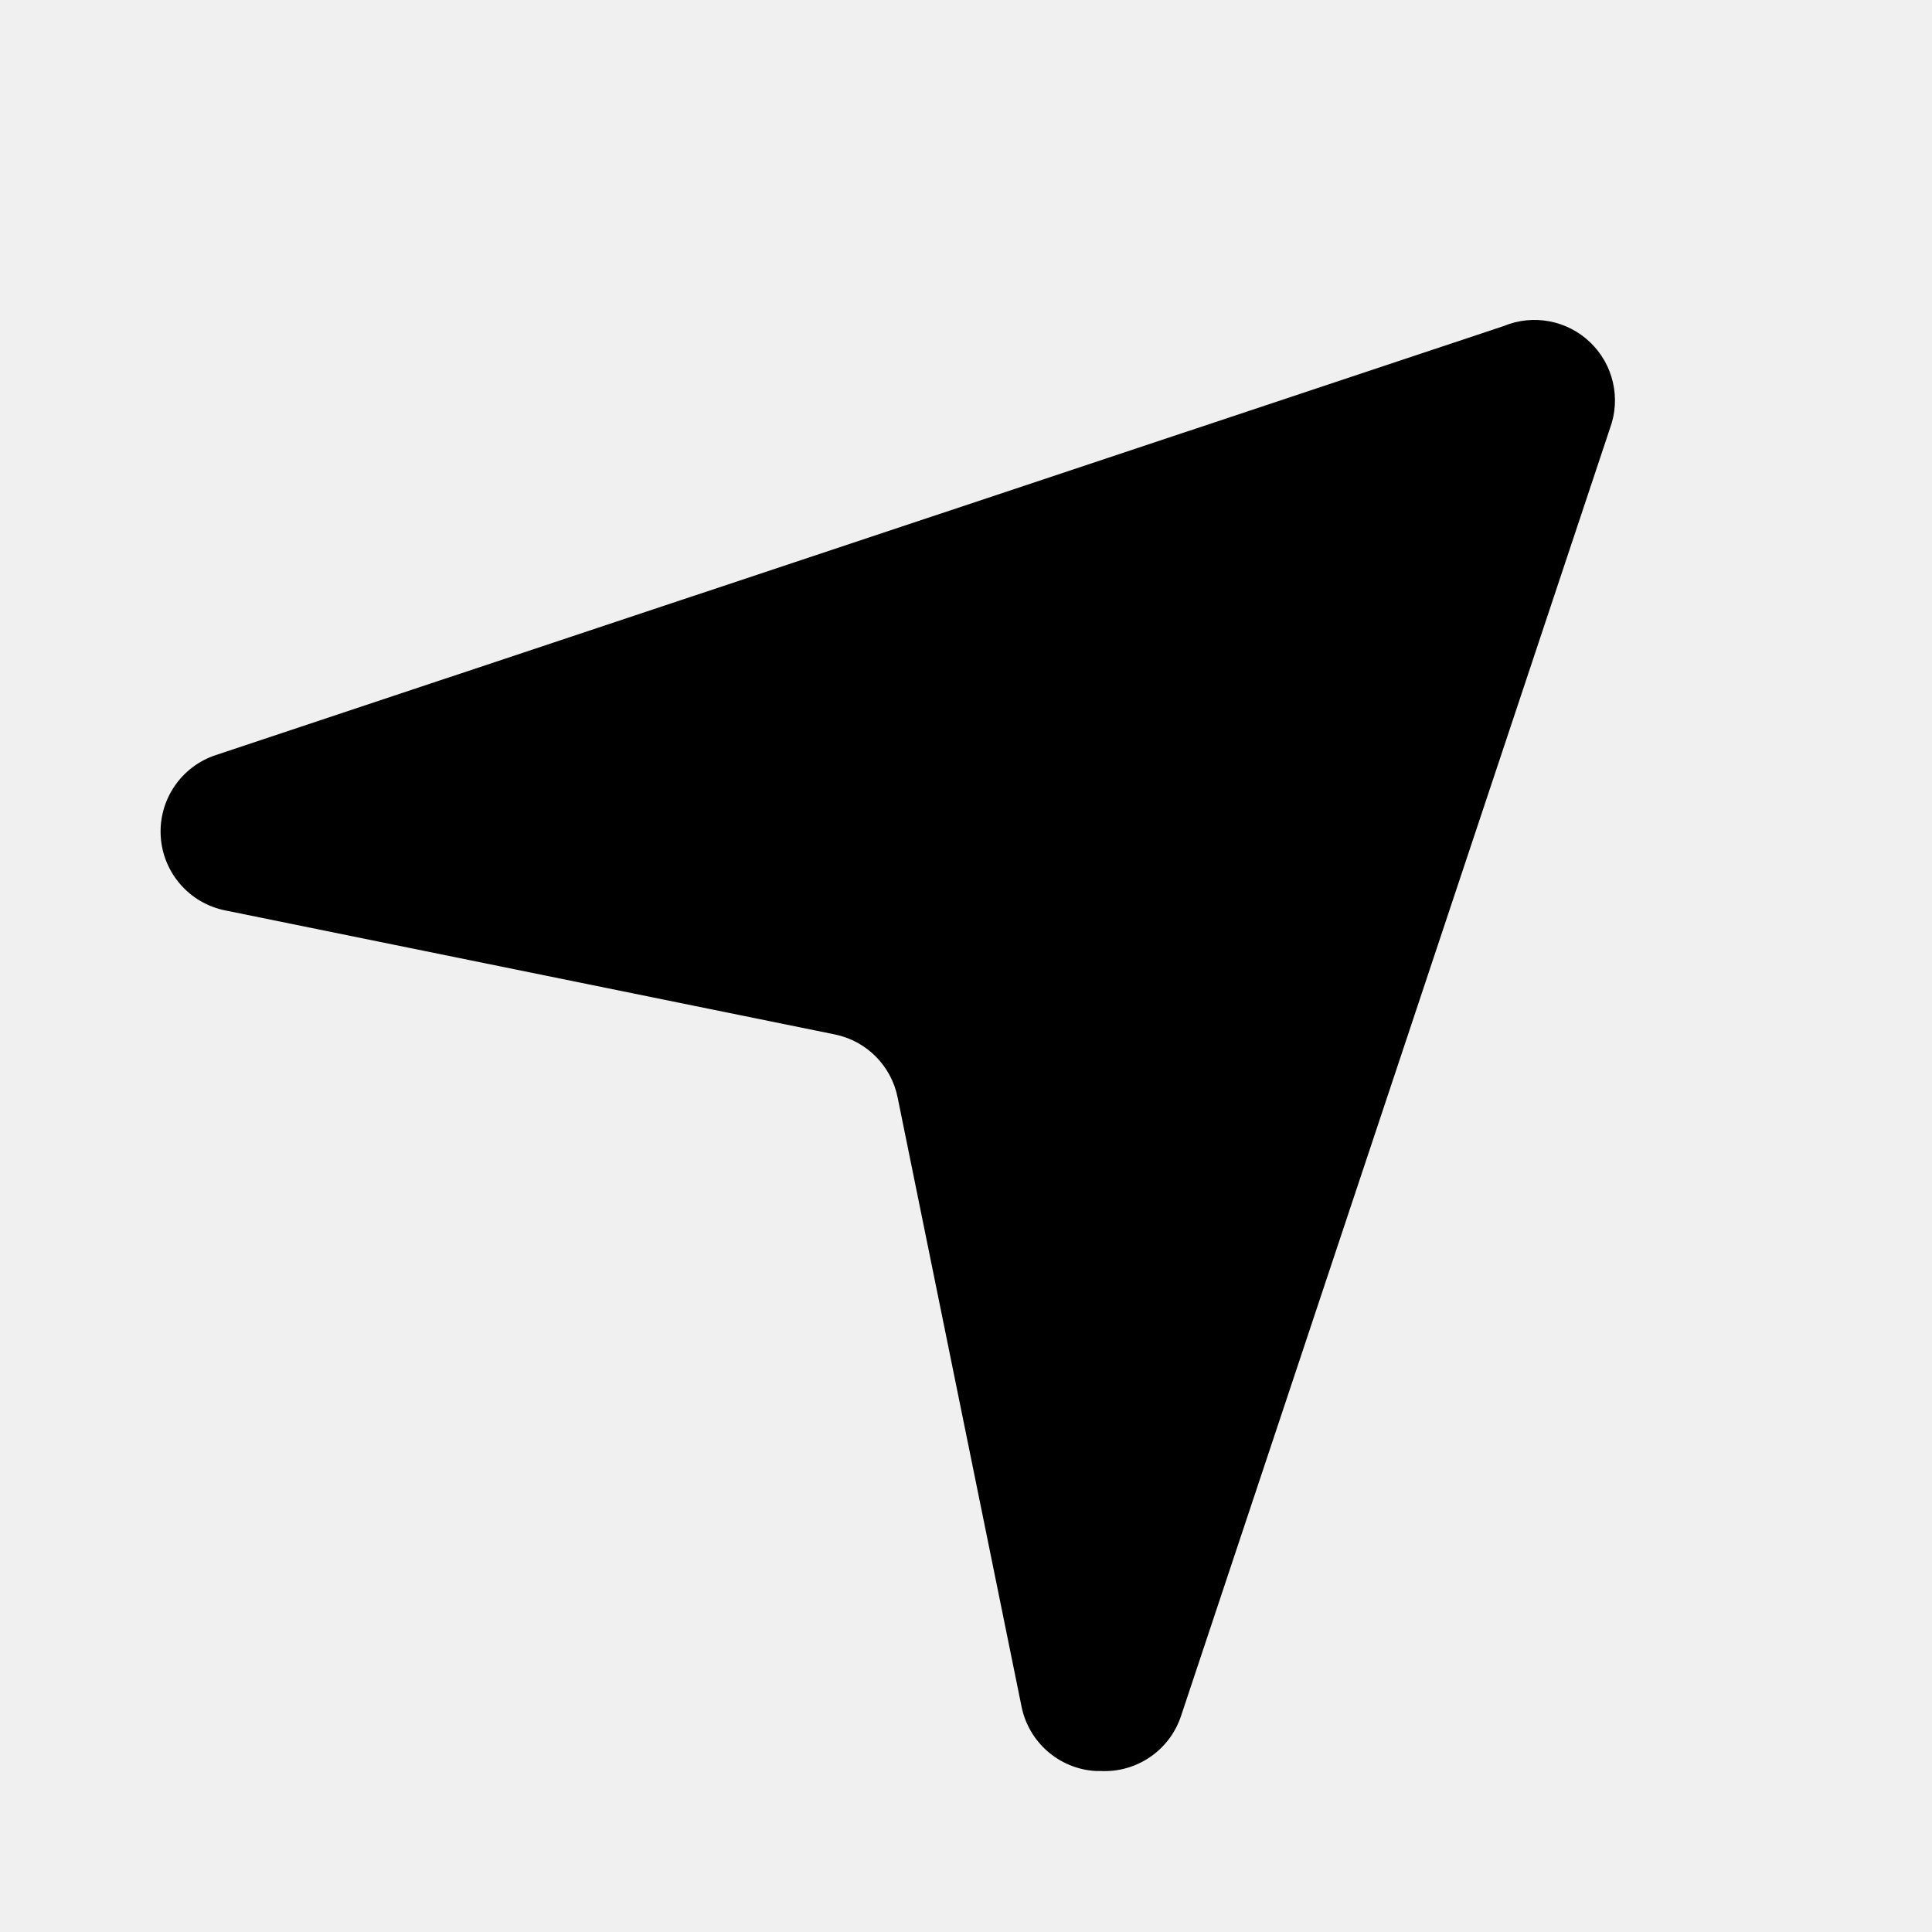
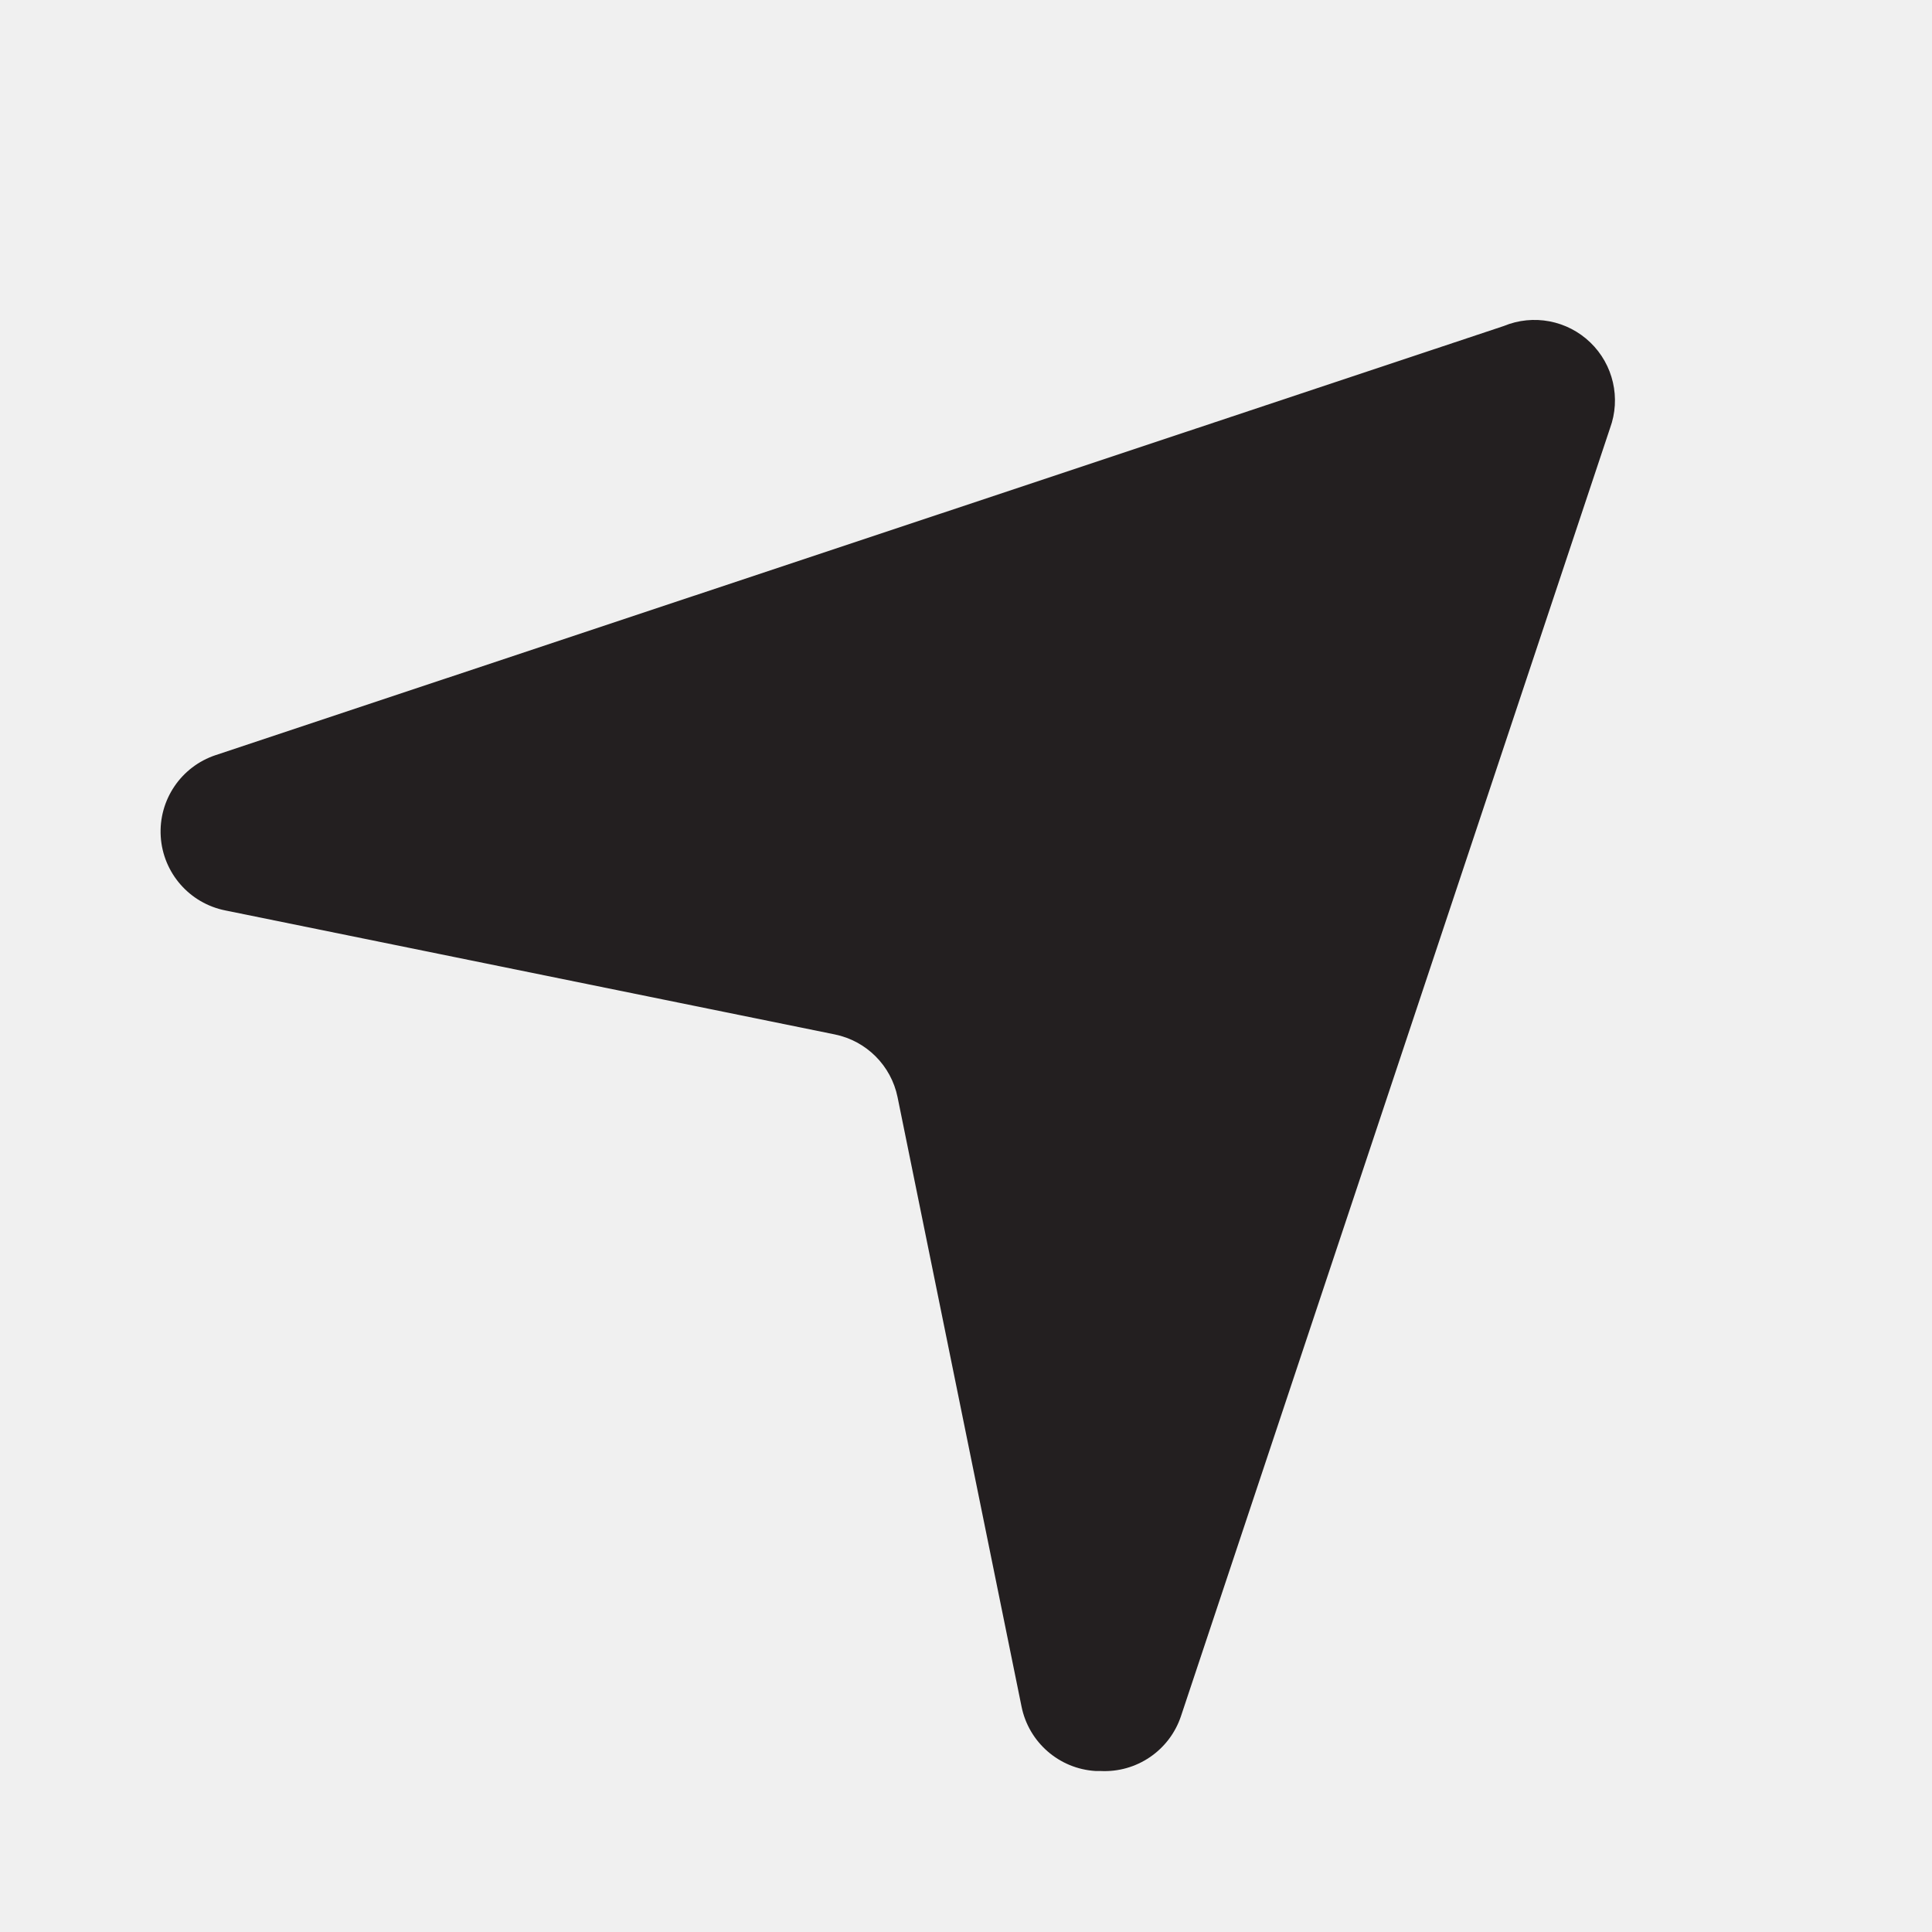
<svg xmlns="http://www.w3.org/2000/svg" viewBox="0 0 24 24">
-   <g data-name="Layer 2">
-     <g data-name="navigation-2">
-       <rect width="24" height="24" opacity="0" />
-       <path d="M13.67 22h-.06a1 1 0 0 1-.92-.8l-1.54-7.57a1 1 0 0 0-.78-.78L2.8 11.31a1 1 0 0 1-.12-1.93l16-5.33A1 1 0 0 1 20 5.32l-5.33 16a1 1 0 0 1-1 .68z" />
+   <defs>
+     <style>.cls-1{fill:#fff;opacity:0;}.cls-2{fill:#231f20;}</style>
+   </defs>
+   <g id="Layer_2" data-name="Layer 2">
+     <g id="navigation-2">
+       <g id="navigation-2-2" data-name="navigation-2">
+         <rect class="cls-1" width="24" height="24" />
+         <path class="cls-2" d="M13.67,22h-.06a1,1,0,0,1-.92-.8l-1.54-7.57a1,1,0,0,0-.78-.78L2.8,11.31a1,1,0,0,1-.12-1.93l16-5.33A1,1,0,0,1,20,5.32l-5.33,16A1,1,0,0,1,13.67,22Z" />
+       </g>
    </g>
  </g>
</svg>
